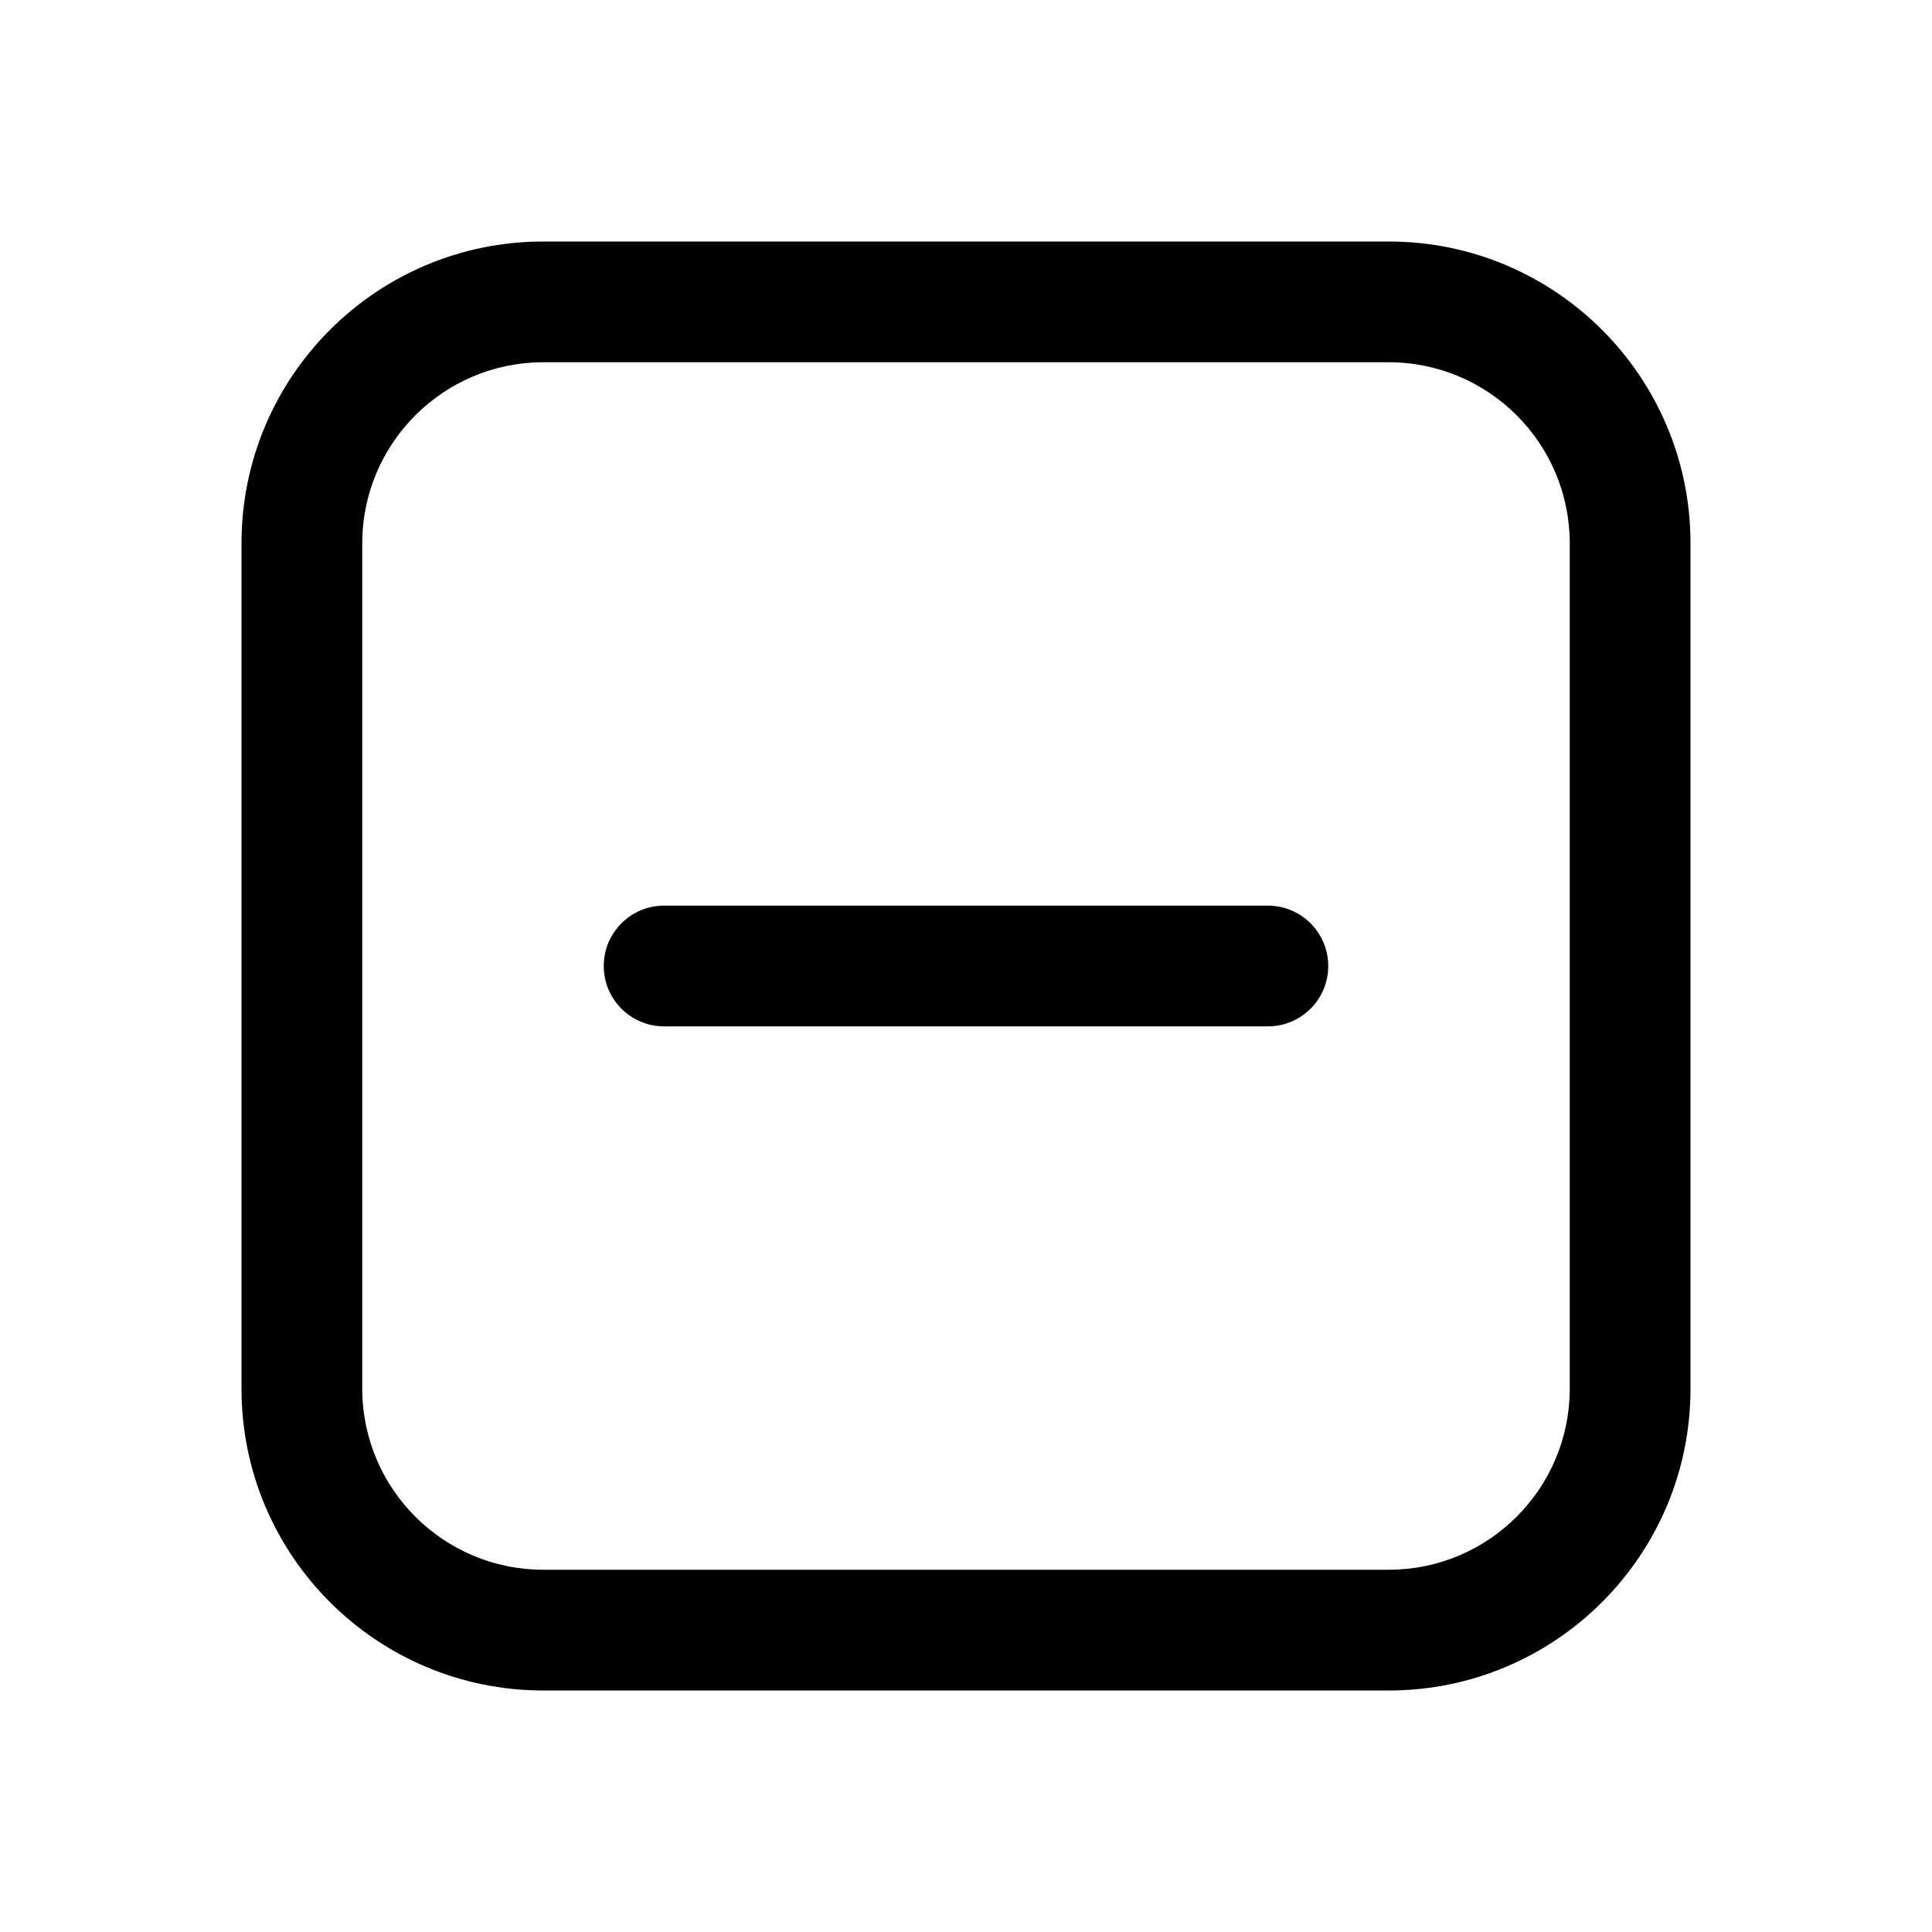
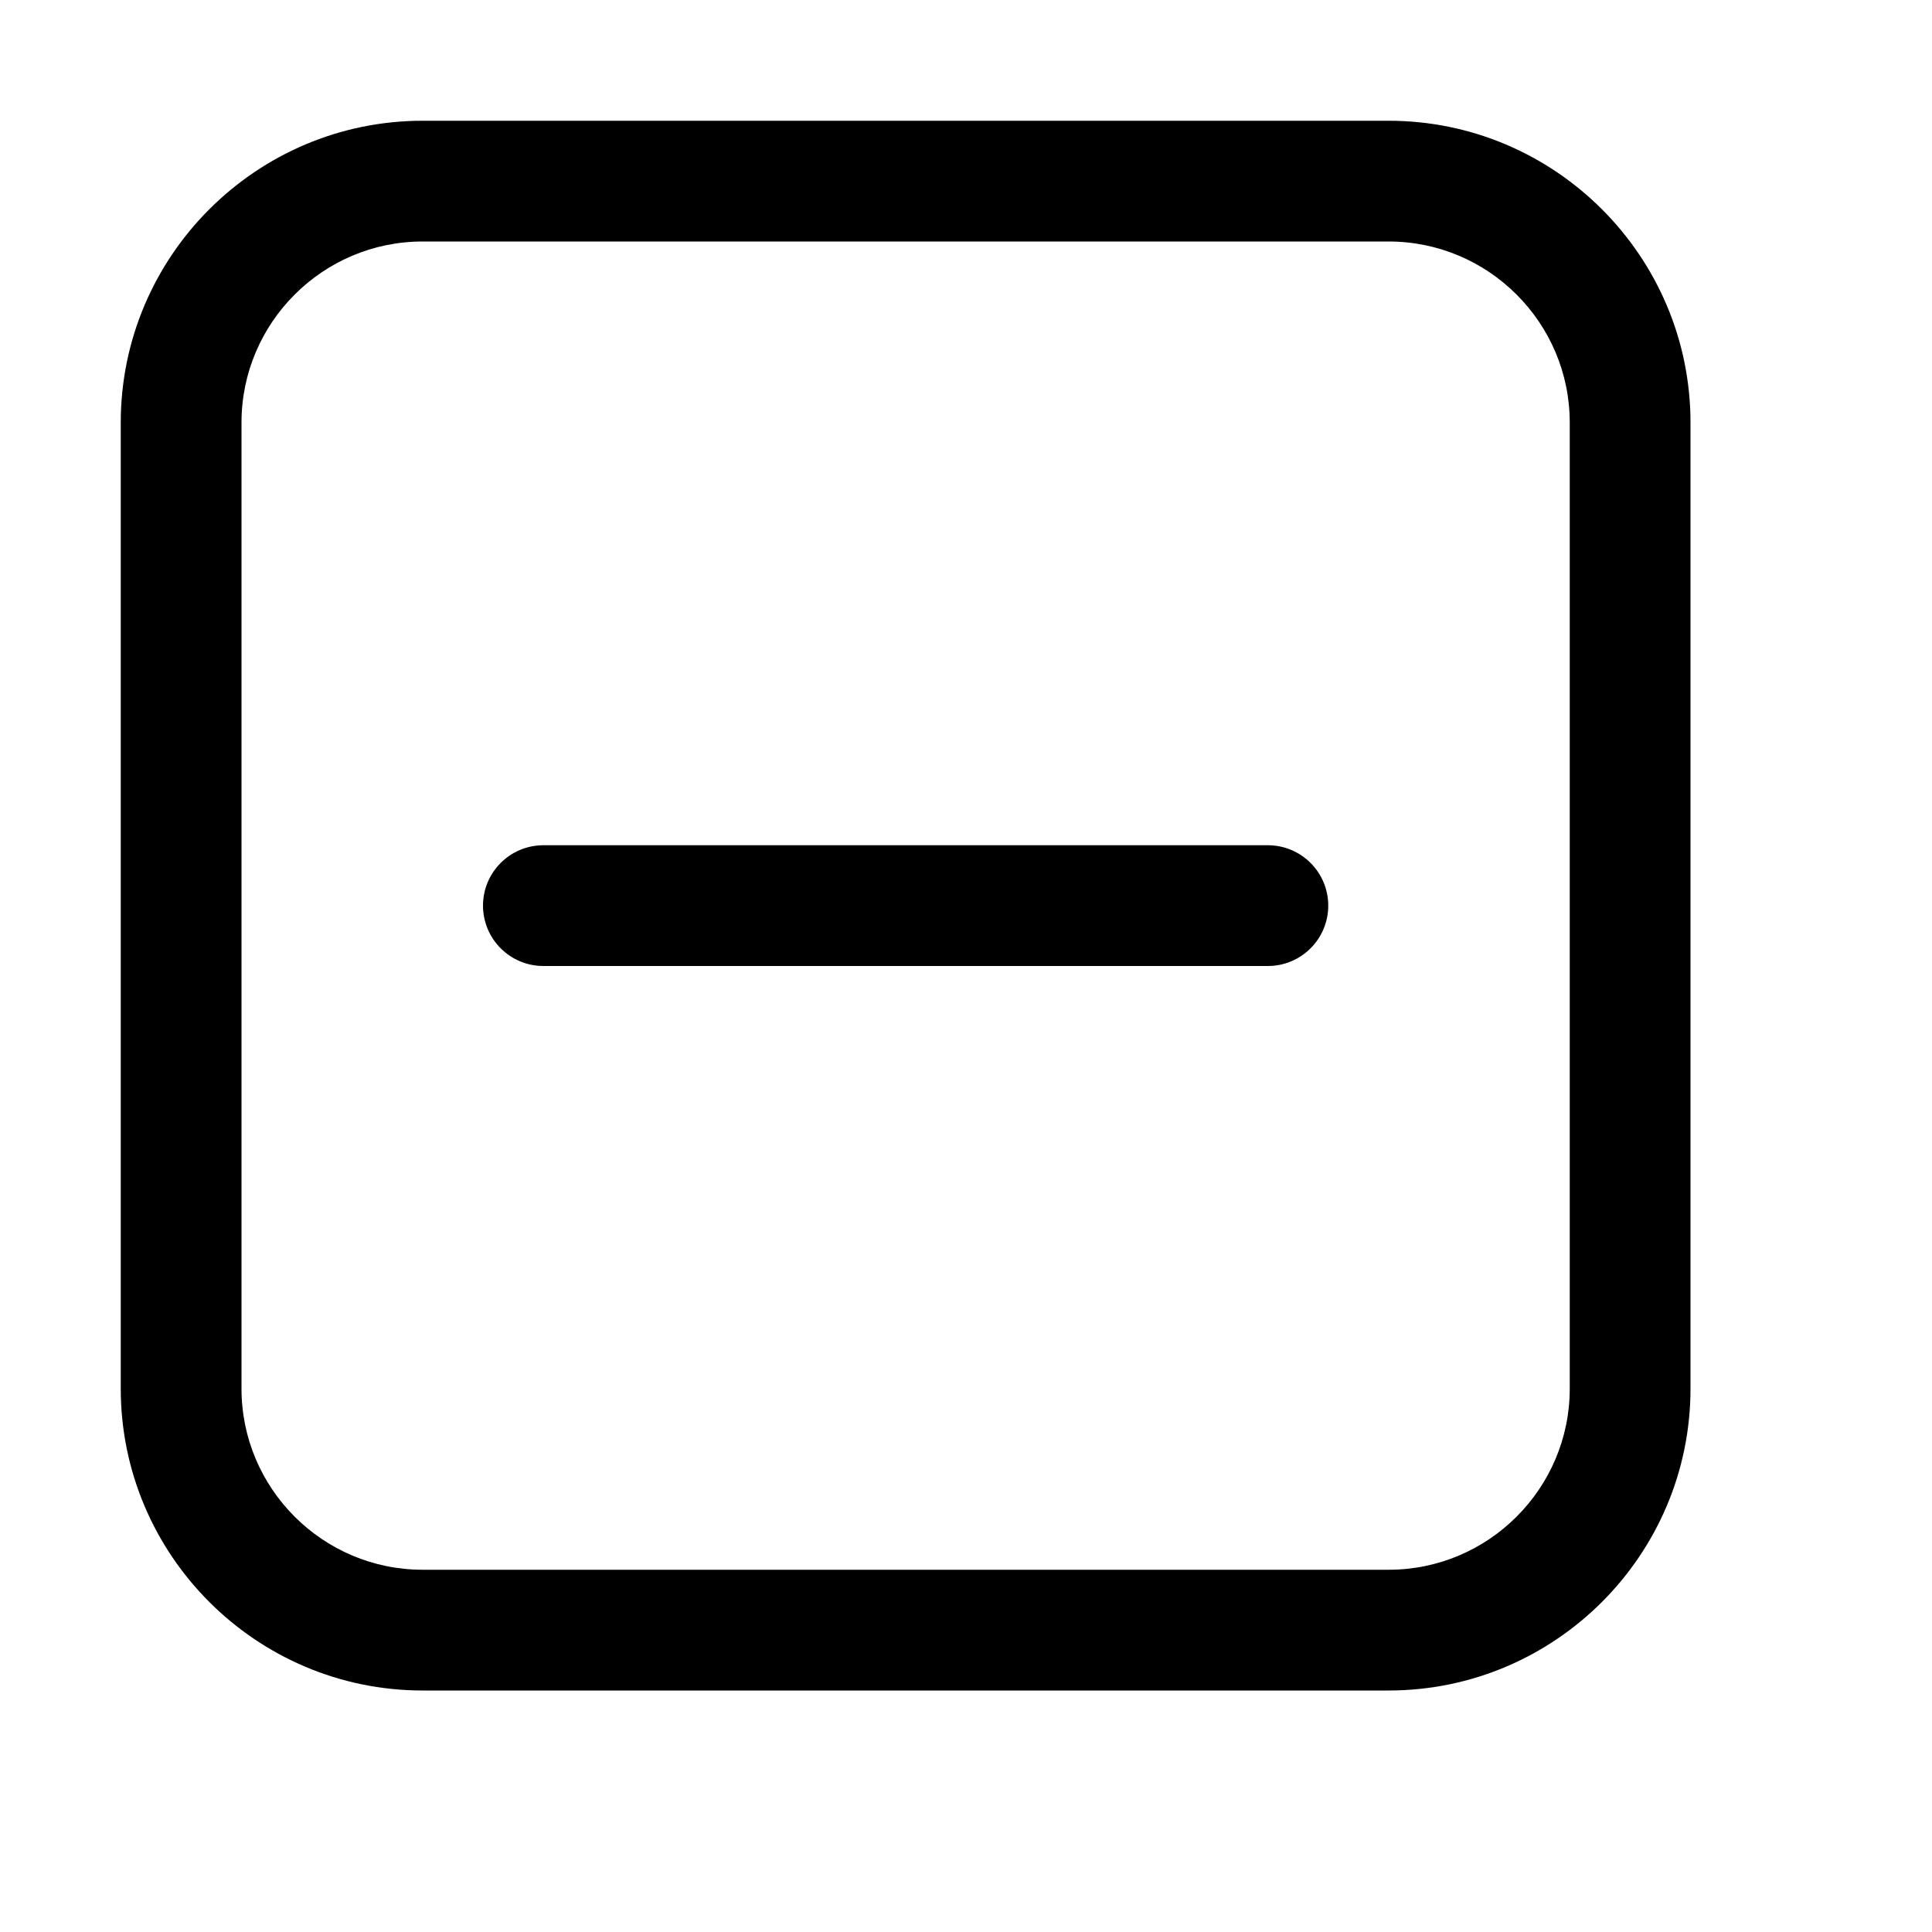
<svg xmlns="http://www.w3.org/2000/svg" width="16" height="16" viewBox="0 0 16 16" fill="currentColor">
-   <path d="M5.5 7.5C5.224 7.5 5 7.724 5 8C5 8.276 5.224 8.5 5.5 8.5H10.5C10.776 8.5 11 8.276 11 8C11 7.724 10.776 7.5 10.5 7.5H5.5ZM4.5 2C3.119 2 2 3.119 2 4.5V11.5C2 12.881 3.119 14 4.5 14H11.5C12.881 14 14 12.881 14 11.5V4.5C14 3.119 12.881 2 11.5 2H4.5ZM3 4.5C3 3.672 3.672 3 4.5 3H11.5C12.328 3 13 3.672 13 4.5V11.5C13 12.328 12.328 13 11.5 13H4.5C3.672 13 3 12.328 3 11.5V4.5Z" />
+   <path d="M11.5 1H3.5C2.122 1 1 2.122 1 3.5V11.5C1 12.878 2.122 14 3.5 14H11.5C12.878 14 14 12.878 14 11.5V3.5C14 2.122 12.878 1 11.5 1ZM13 11.5C13 12.327 12.327 13 11.5 13H3.5C2.673 13 2 12.327 2 11.5V3.5C2 2.673 2.673 2 3.5 2H11.5C12.327 2 13 2.673 13 3.5V11.5ZM11 7.5C11 7.776 10.776 8 10.5 8H4.5C4.224 8 4 7.776 4 7.5C4 7.224 4.224 7 4.5 7H10.5C10.776 7 11 7.224 11 7.5Z" />
</svg>
